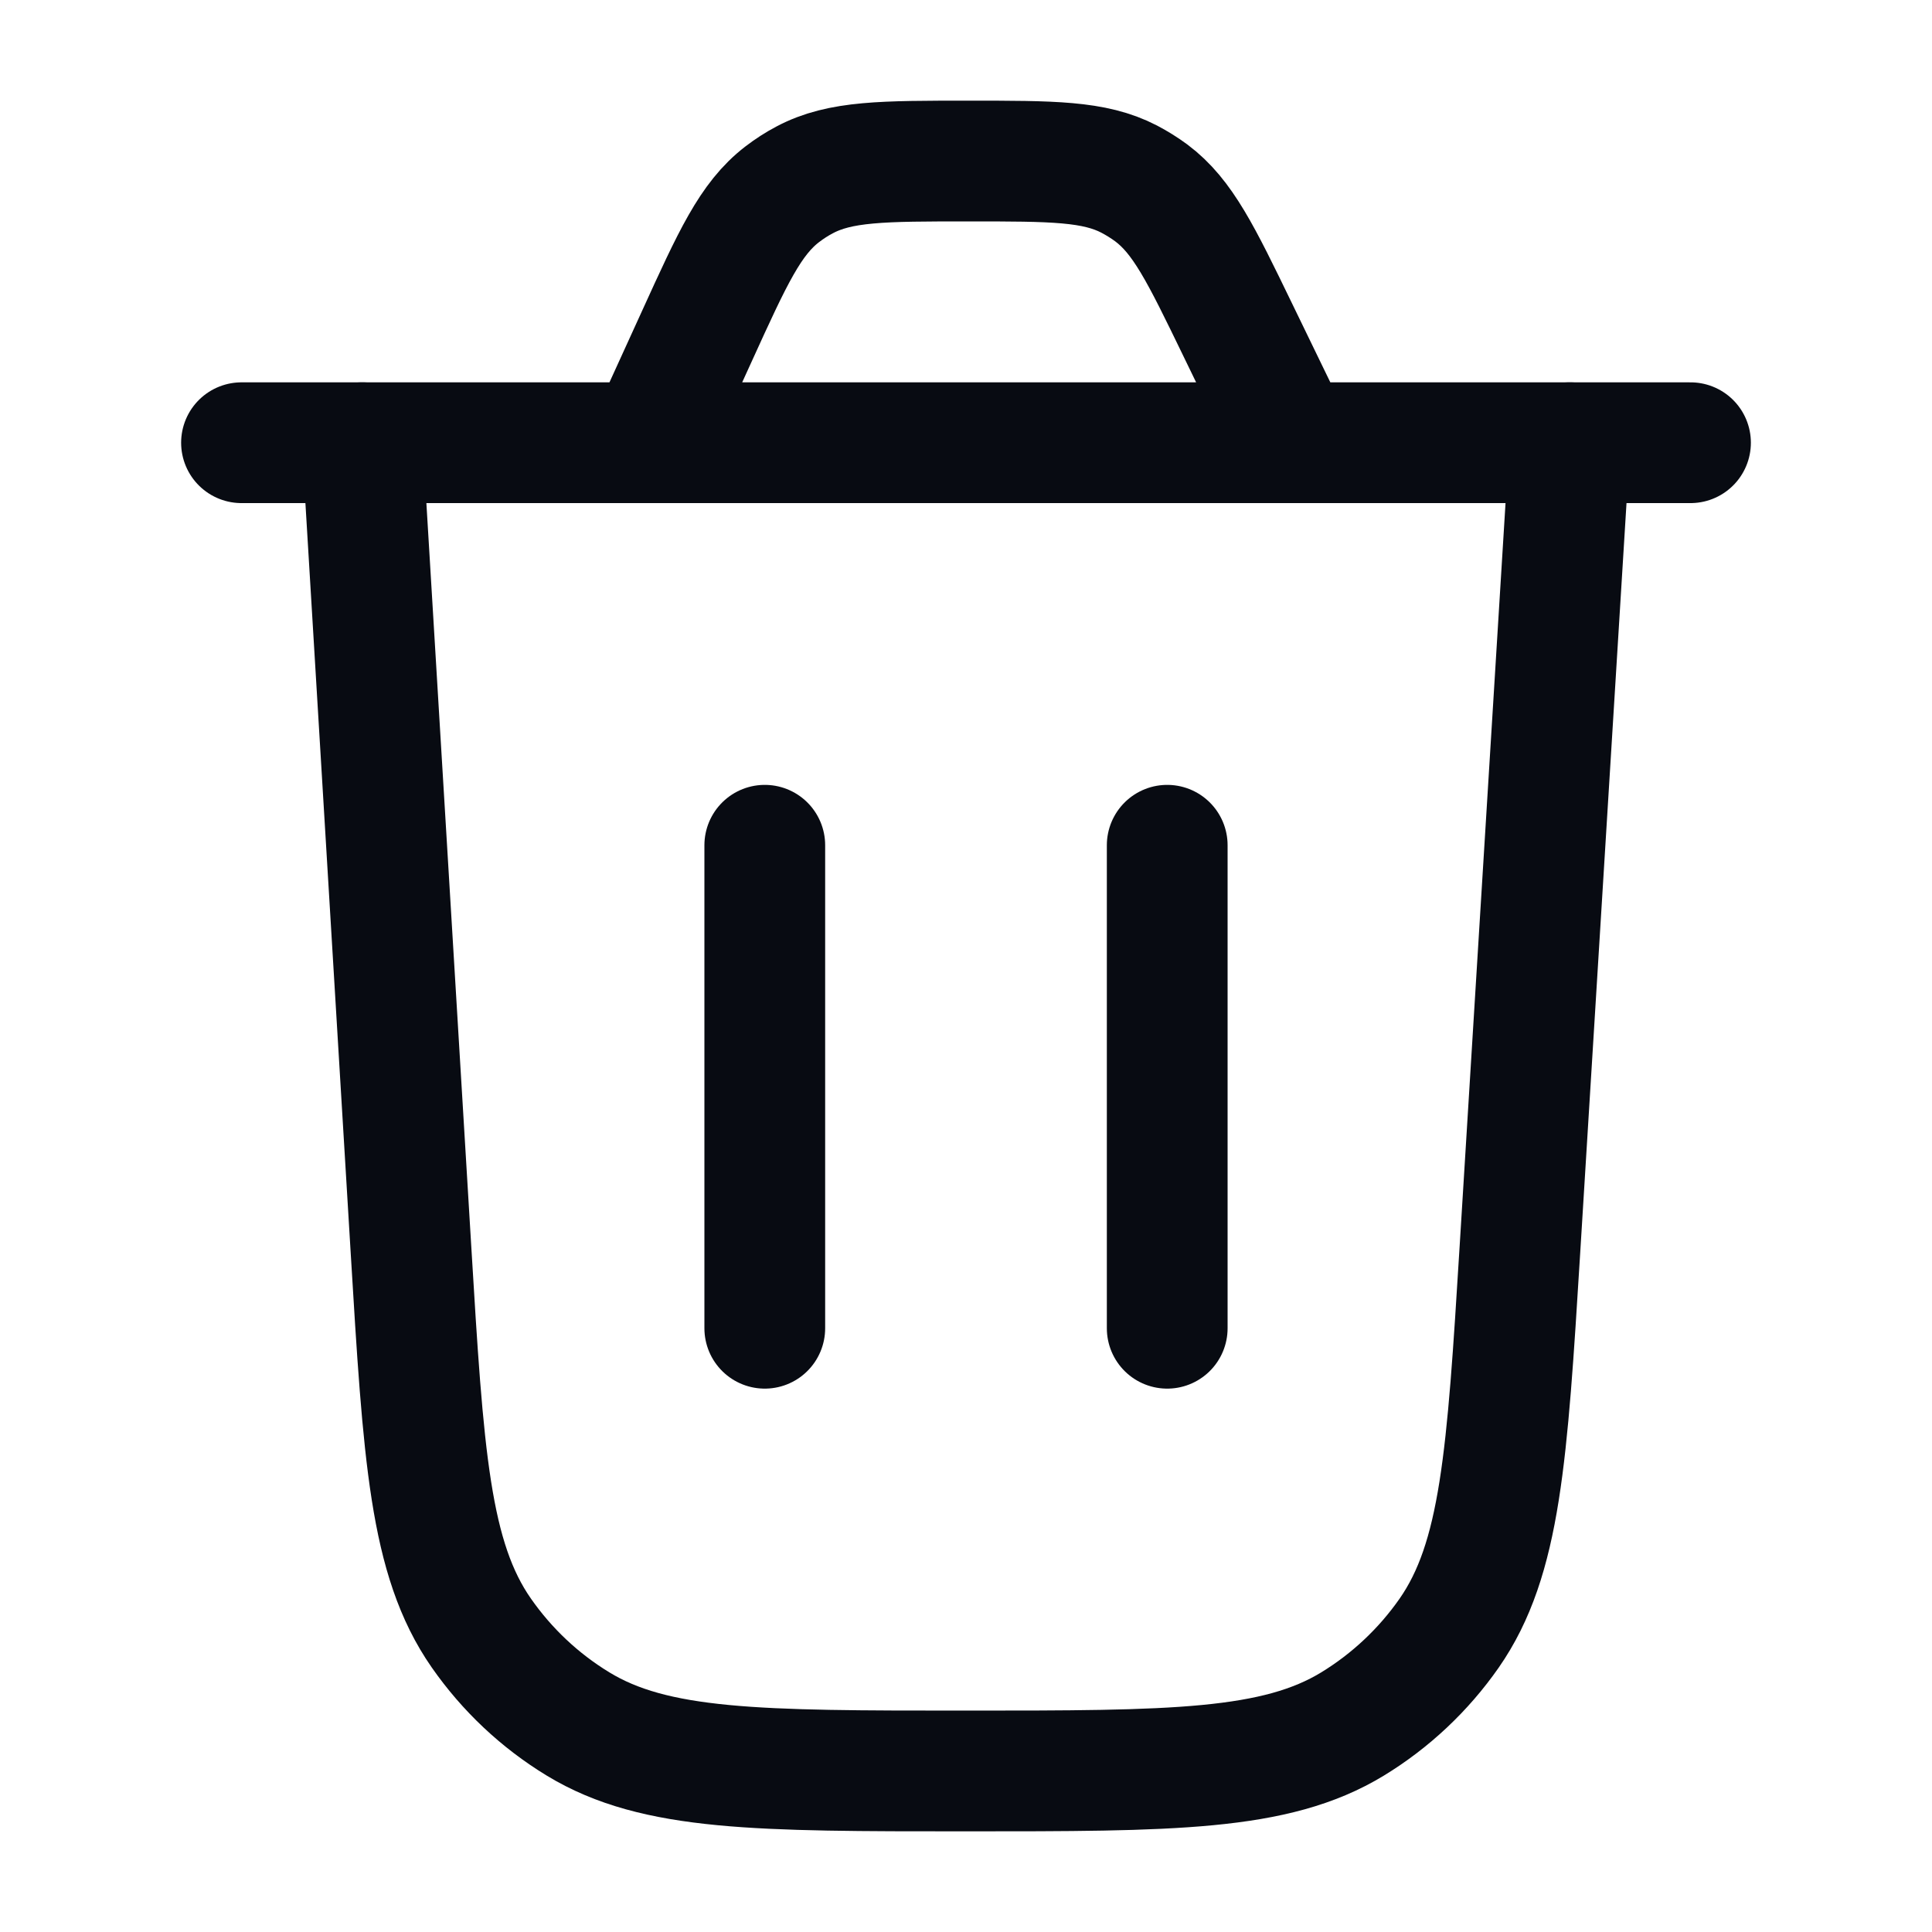
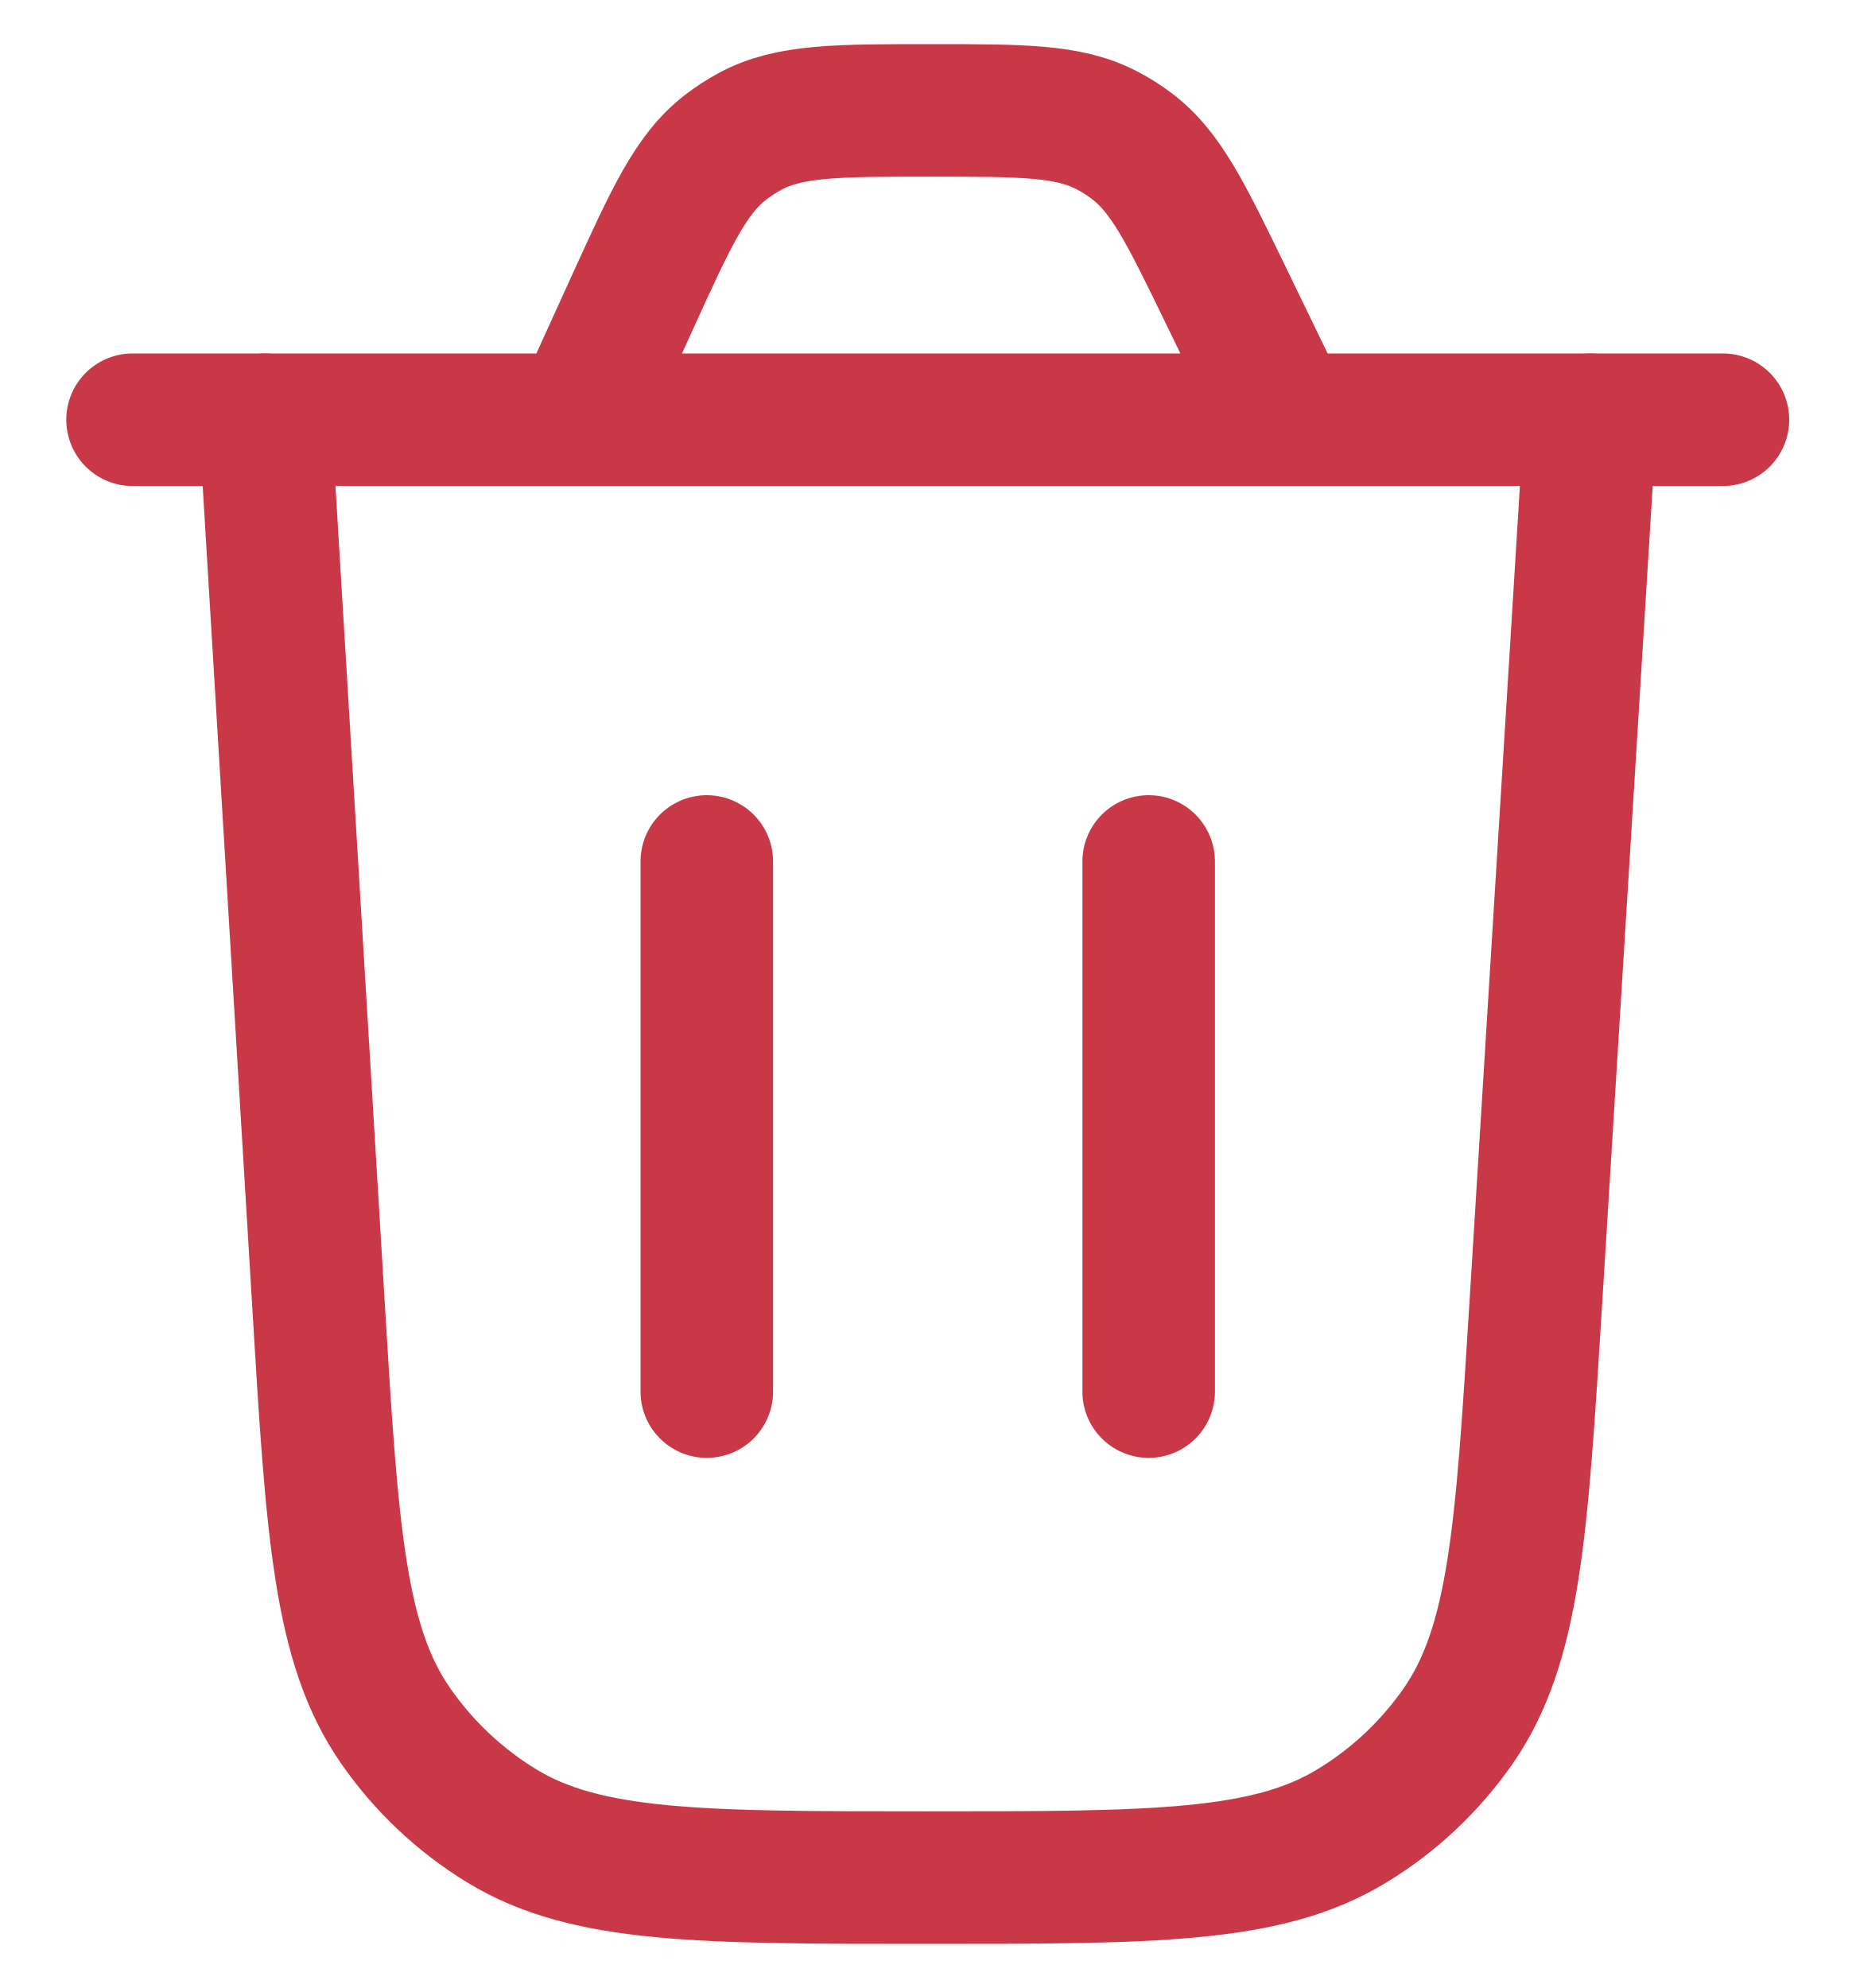
- <svg xmlns="http://www.w3.org/2000/svg" width="20" height="20" viewBox="0 0 20 20" fill="none">
-   <path d="M16.25 4.583L15.734 12.938C15.602 15.072 15.536 16.139 15.001 16.907C14.736 17.286 14.396 17.606 14.001 17.847C13.202 18.333 12.133 18.333 9.994 18.333C7.853 18.333 6.782 18.333 5.983 17.846C5.587 17.605 5.247 17.284 4.982 16.904C4.447 16.135 4.383 15.067 4.254 12.929L3.75 4.583" stroke="#080B12" stroke-width="1.25" stroke-linecap="round" />
-   <path d="M2.5 4.583H17.5M13.38 4.583L12.811 3.41C12.433 2.63 12.244 2.241 11.918 1.997C11.846 1.944 11.769 1.896 11.689 1.854C11.328 1.667 10.895 1.667 10.029 1.667C9.141 1.667 8.697 1.667 8.33 1.862C8.248 1.905 8.171 1.955 8.098 2.011C7.768 2.264 7.584 2.668 7.216 3.476L6.711 4.583" stroke="#080B12" stroke-width="1.25" stroke-linecap="round" />
-   <path d="M7.917 13.75V8.75" stroke="#080B12" stroke-width="1.25" stroke-linecap="round" />
-   <path d="M12.083 13.75V8.75" stroke="#080B12" stroke-width="1.25" stroke-linecap="round" />
+ <svg xmlns="http://www.w3.org/2000/svg" width="14" height="15" viewBox="0 0 14 15" fill="none">
+   <path d="M12 3.167L11.587 9.85C11.481 11.558 11.428 12.411 11.001 13.025C10.789 13.329 10.517 13.585 10.2 13.777C9.561 14.167 8.706 14.167 6.995 14.167C5.282 14.167 4.426 14.167 3.786 13.777C3.47 13.584 3.197 13.327 2.986 13.023C2.558 12.408 2.506 11.553 2.403 9.843L2 3.167" stroke="#C93847" stroke-linecap="round" />
+   <path d="M1 3.167H13M9.704 3.167L9.249 2.228C8.946 1.604 8.795 1.292 8.534 1.098C8.477 1.055 8.415 1.016 8.351 0.983C8.063 0.833 7.716 0.833 7.023 0.833C6.313 0.833 5.957 0.833 5.664 0.989C5.599 1.024 5.537 1.064 5.478 1.109C5.214 1.311 5.067 1.634 4.772 2.281L4.369 3.167" stroke="#C93847" stroke-linecap="round" />
+   <path d="M5.333 10.5V6.5" stroke="#C93847" stroke-linecap="round" />
+   <path d="M8.667 10.5V6.5" stroke="#C93847" stroke-linecap="round" />
</svg>
